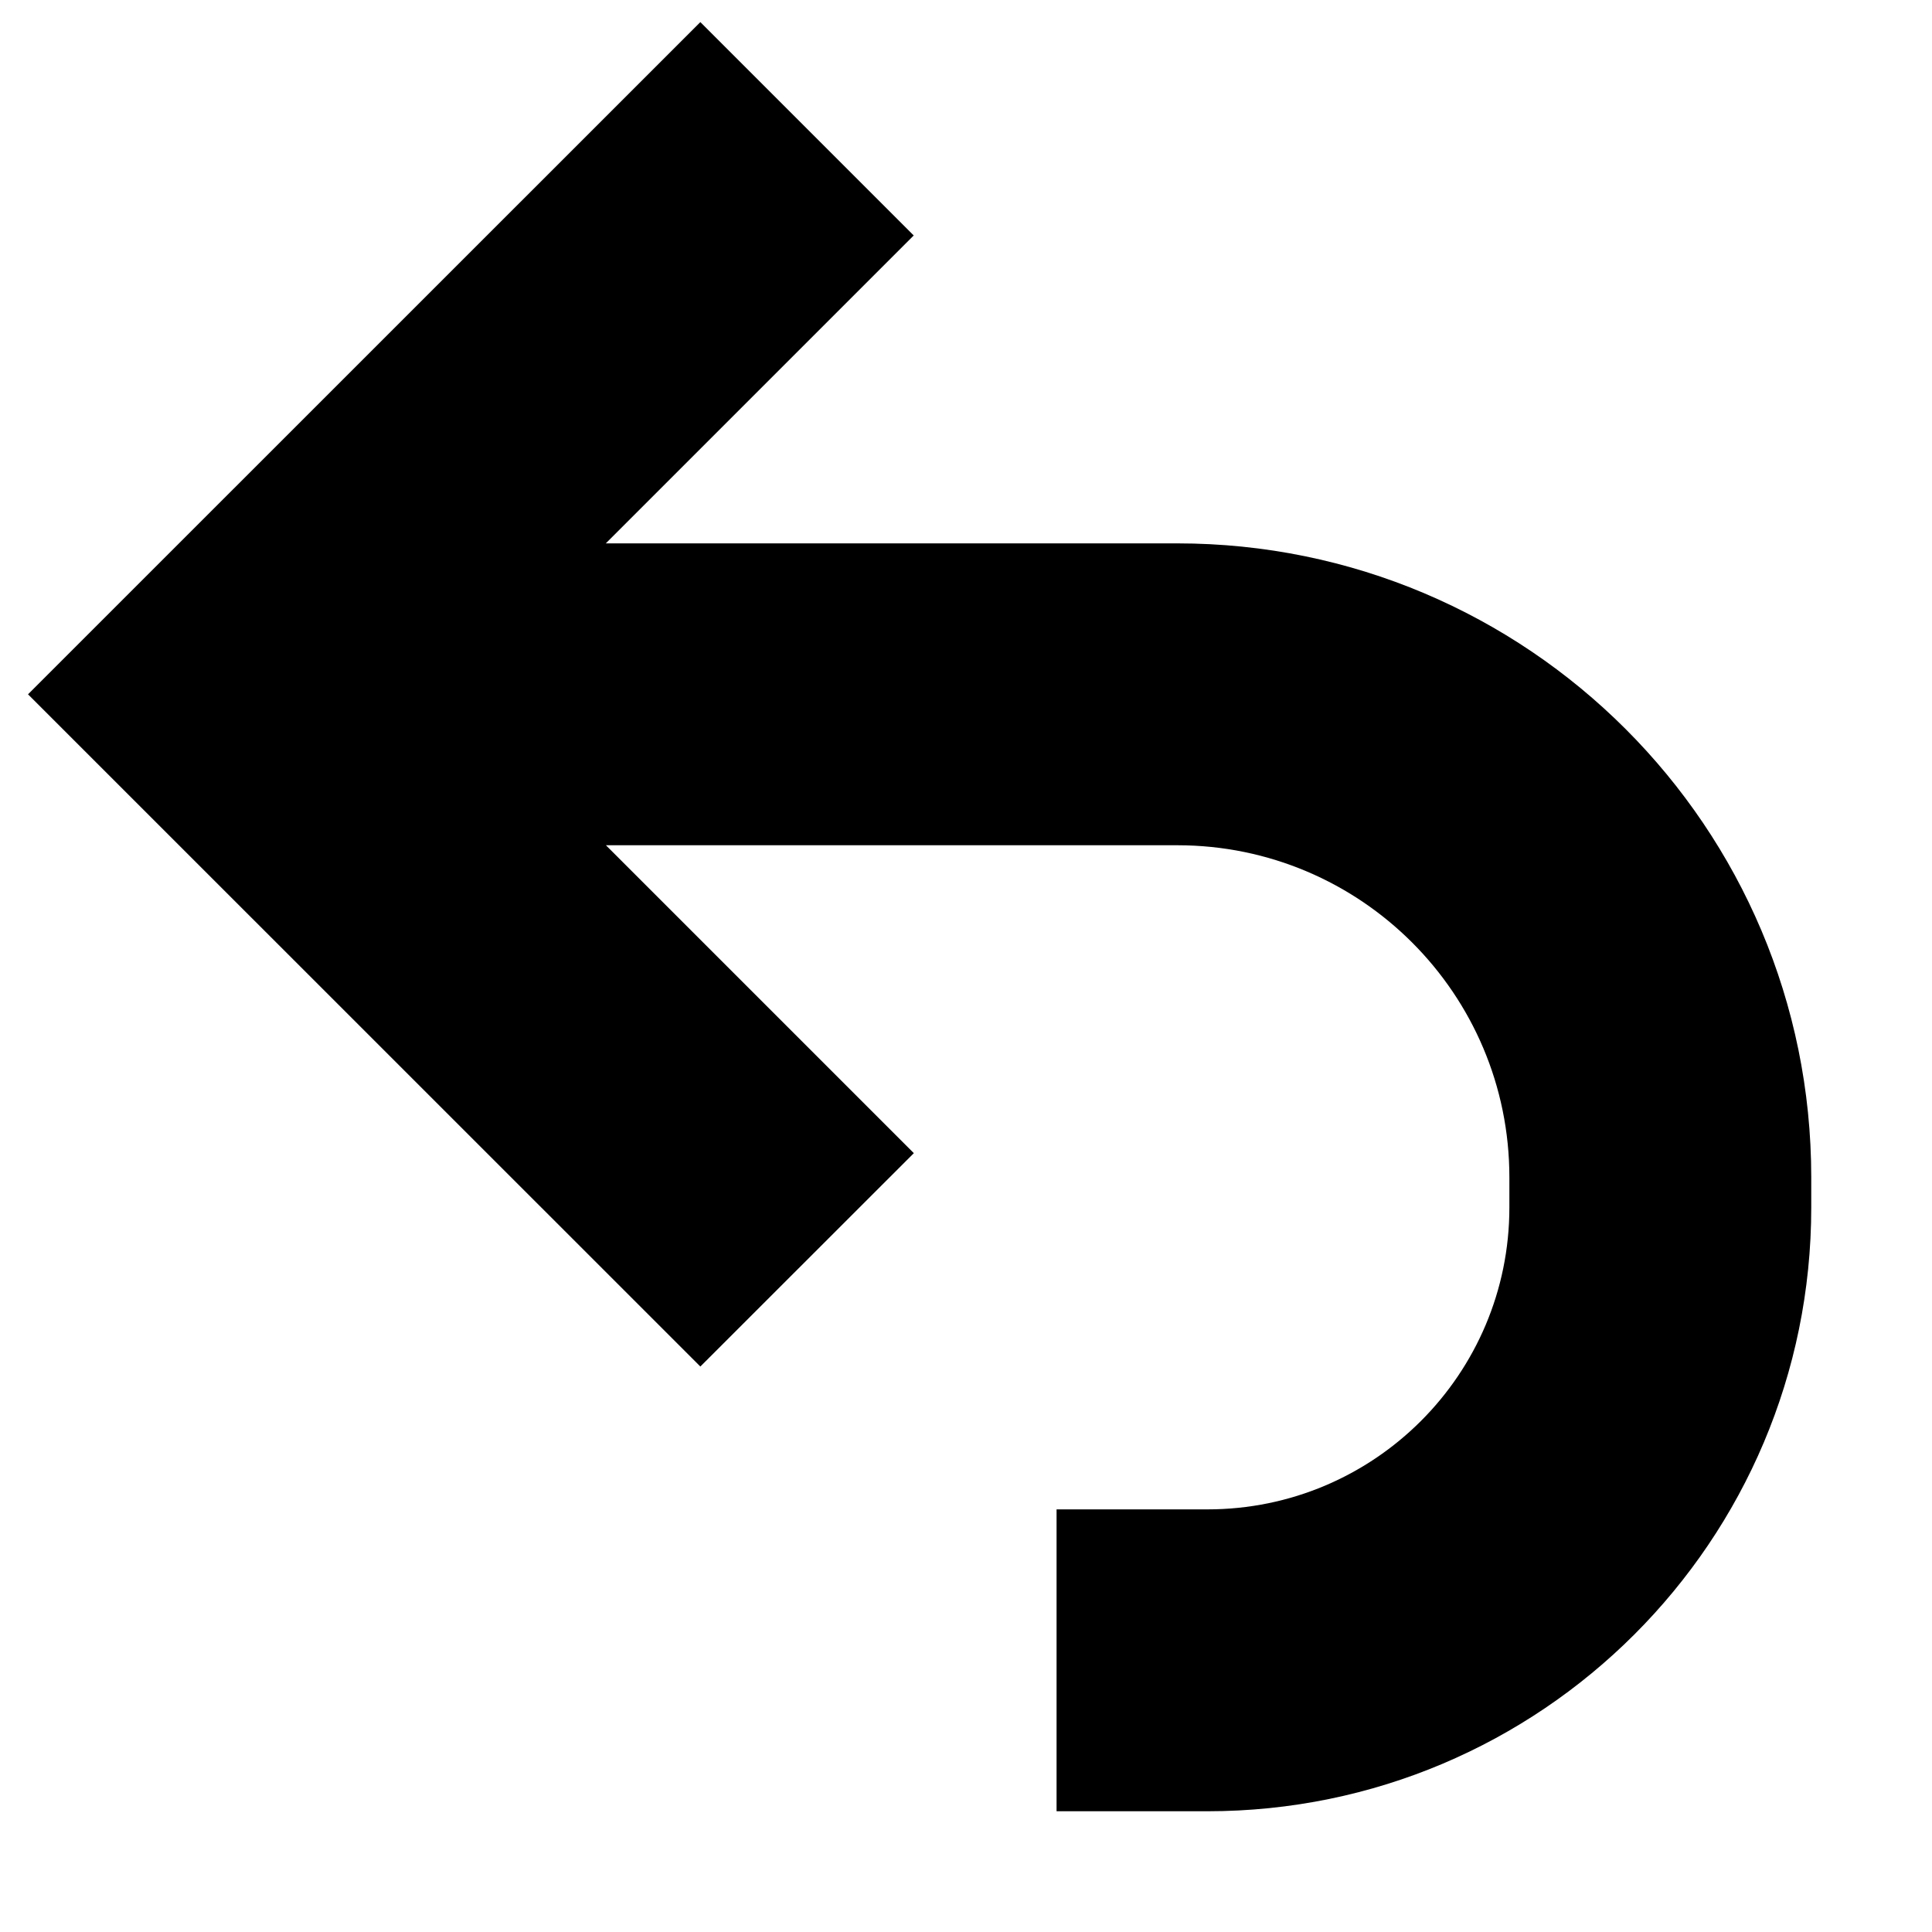
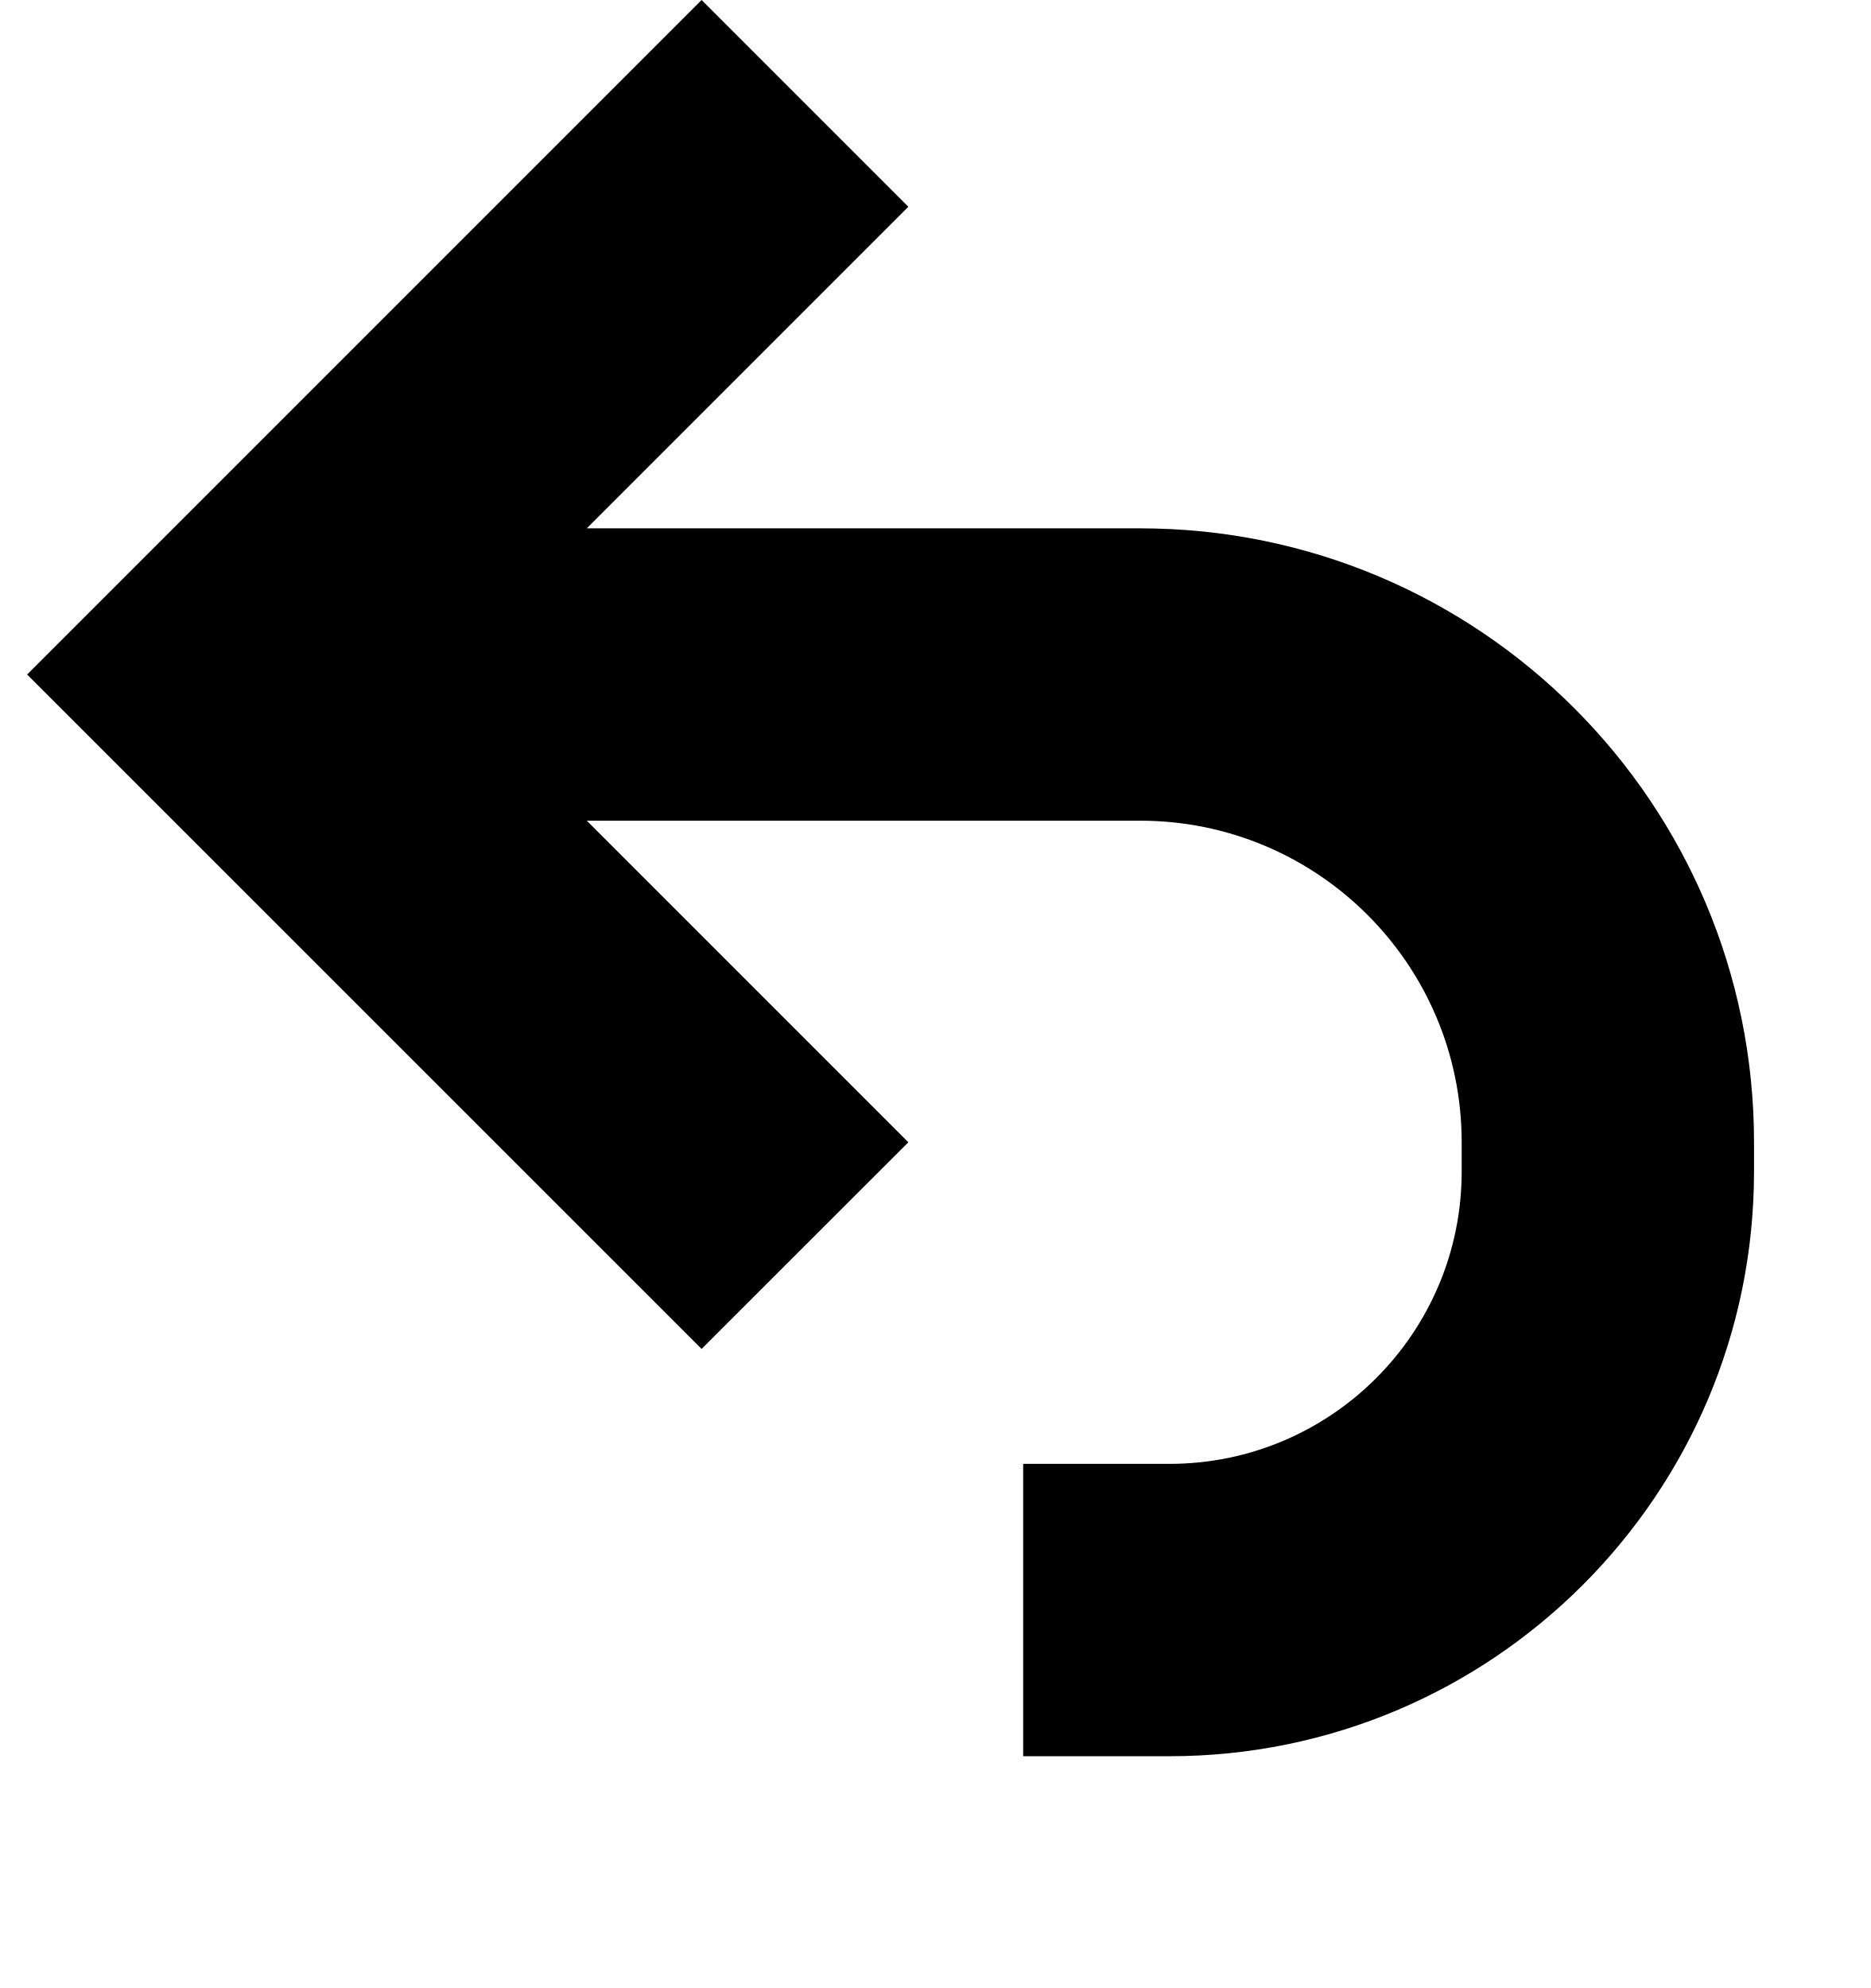
- <svg xmlns="http://www.w3.org/2000/svg" viewBox="0 0 16 16" fill="currentColor">
-   <path d="M7.567 1.95 5.017 4.5H9.75c2.9 0 5.25 2.35 5.25 5.25V10a5 5 0 0 1-5 5H8.75v-2.5H10a2.5 2.5 0 0 0 2.5-2.5v-.25A2.75 2.75 0 0 0 9.75 7H5.018l2.55 2.55L5.8 11.317.232 5.75 5.8.183z" />
+ <svg xmlns="http://www.w3.org/2000/svg" viewBox="0 0 16 17" fill="currentColor">
+   <path d="m7.768 1.768-2.75 2.75H9.75c2.9 0 5.25 2.35 5.25 5.25v.25a5 5 0 0 1-5 5H8.75v-2.5H10a2.5 2.5 0 0 0 2.5-2.5v-.25a2.75 2.75 0 0 0-2.75-2.75H5.018l2.75 2.75L6 11.535.232 5.768 6 0z" />
</svg>
